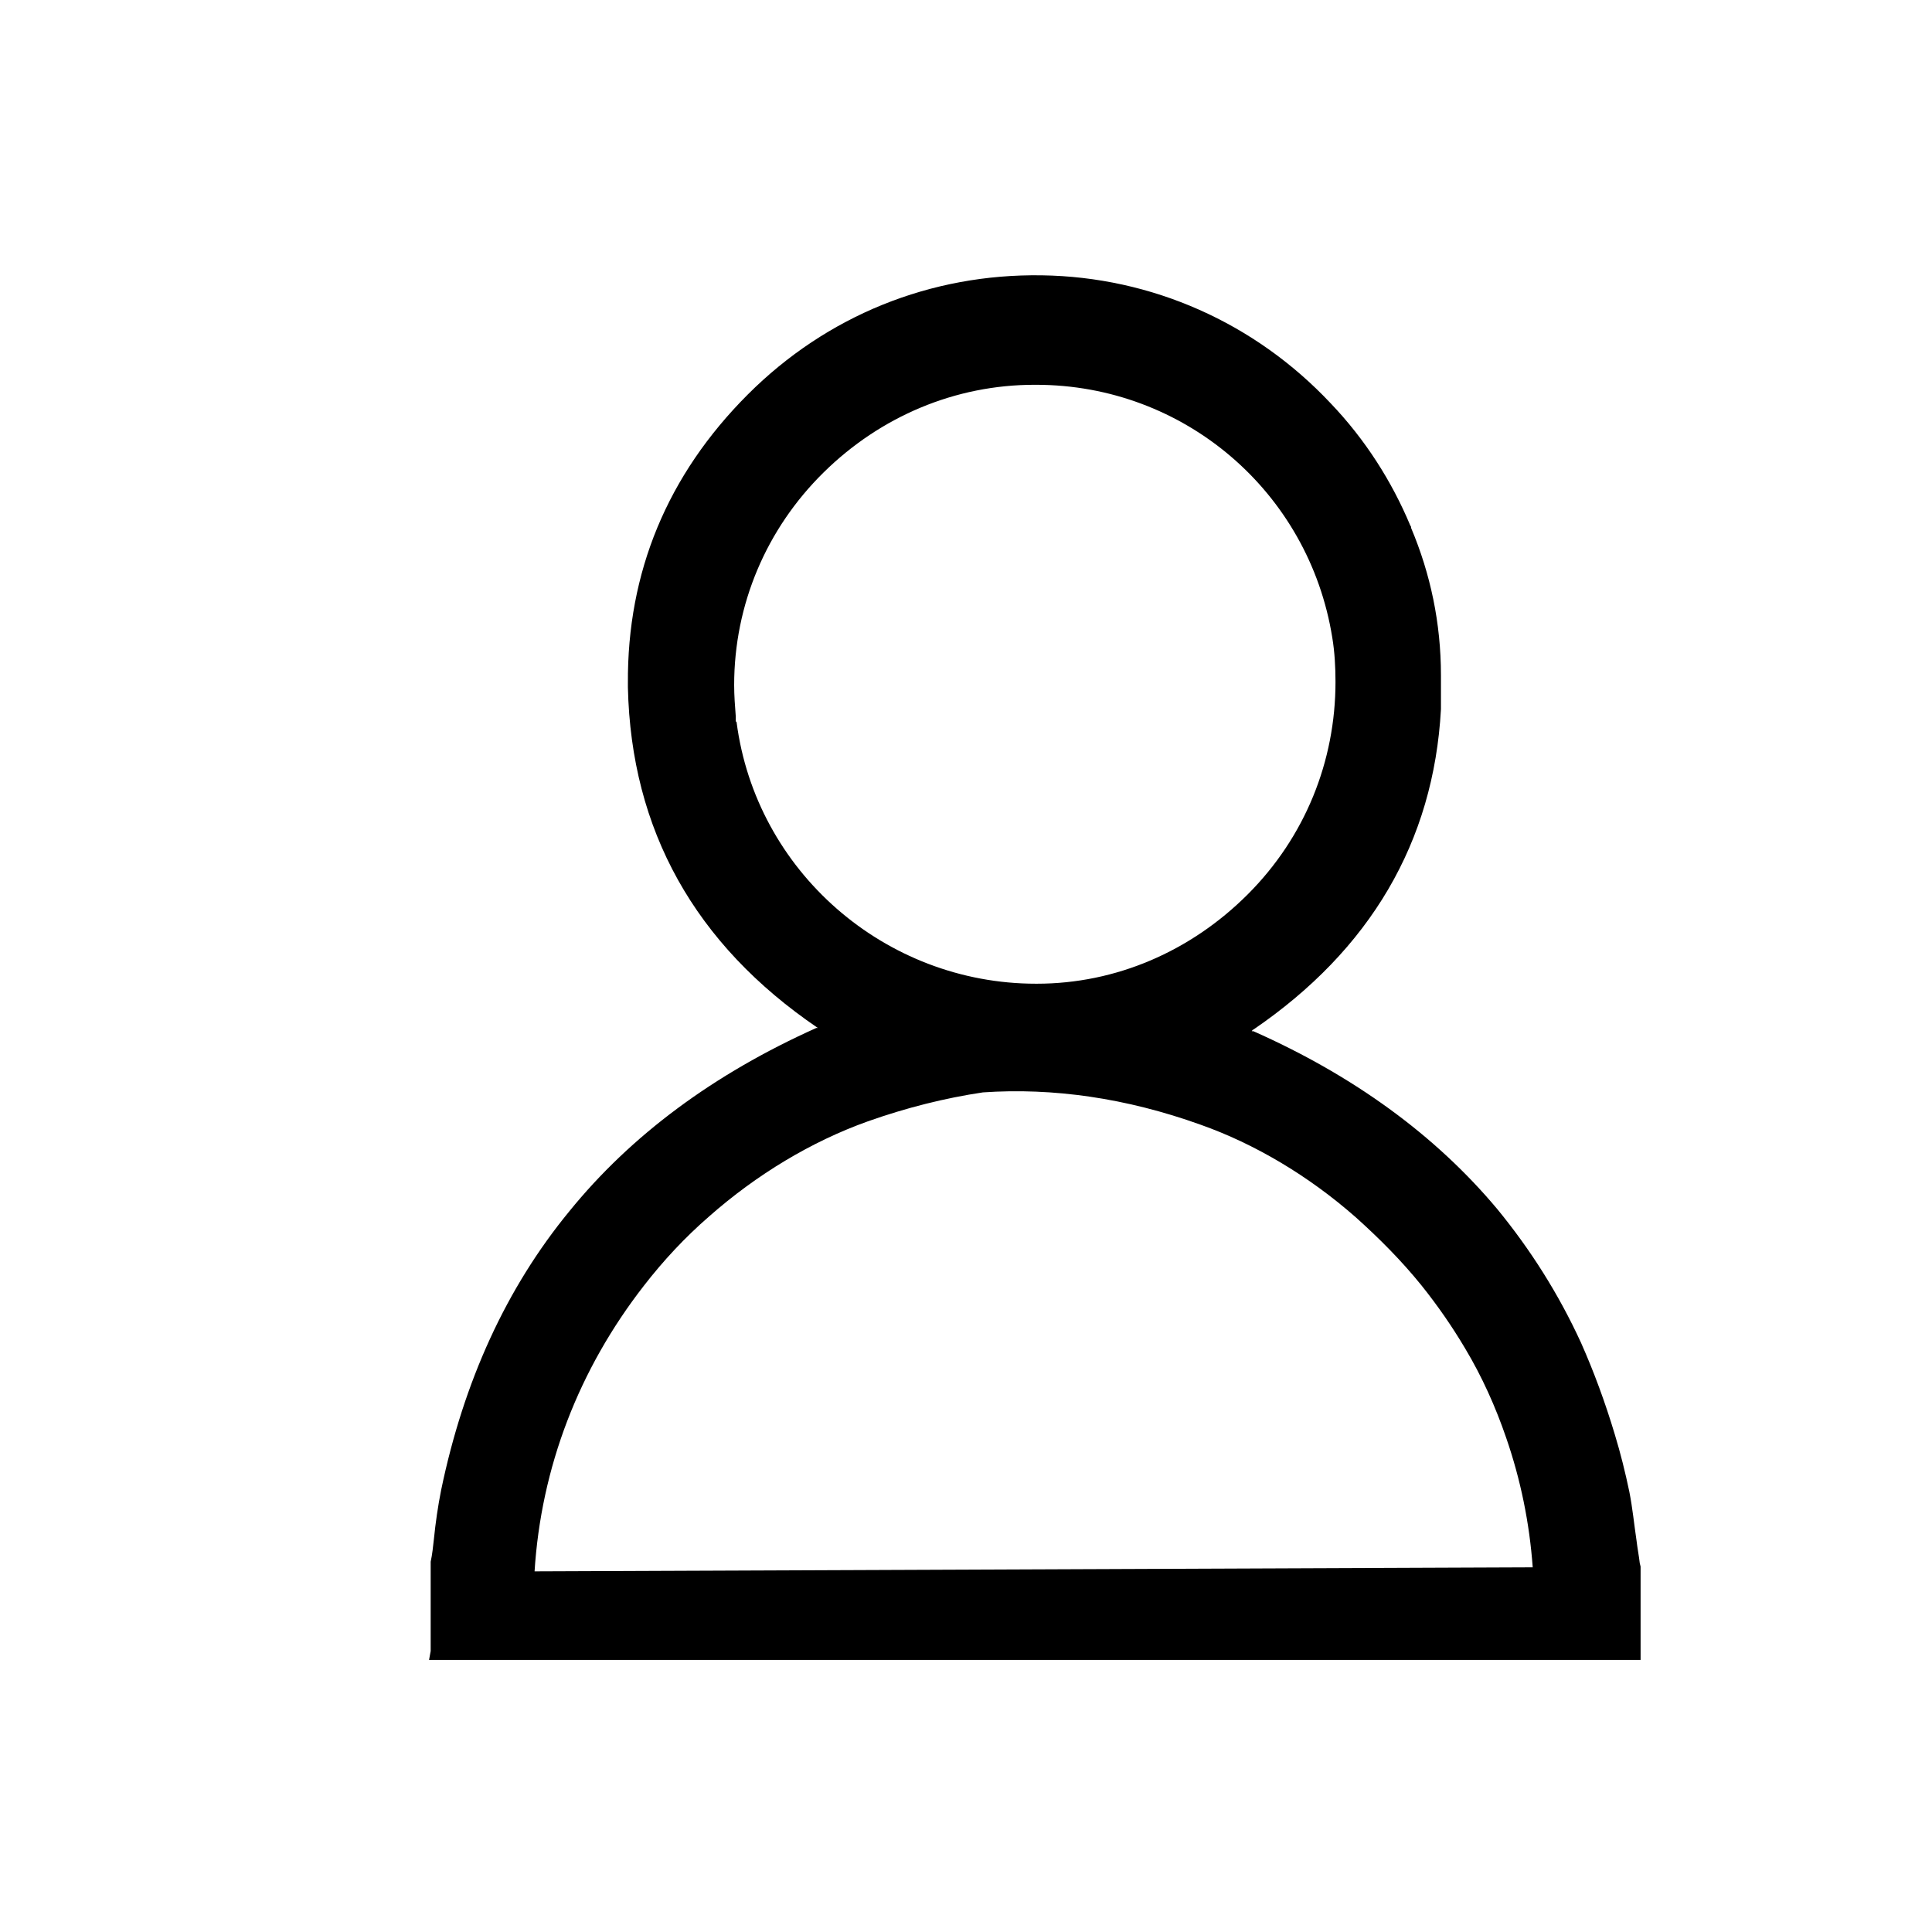
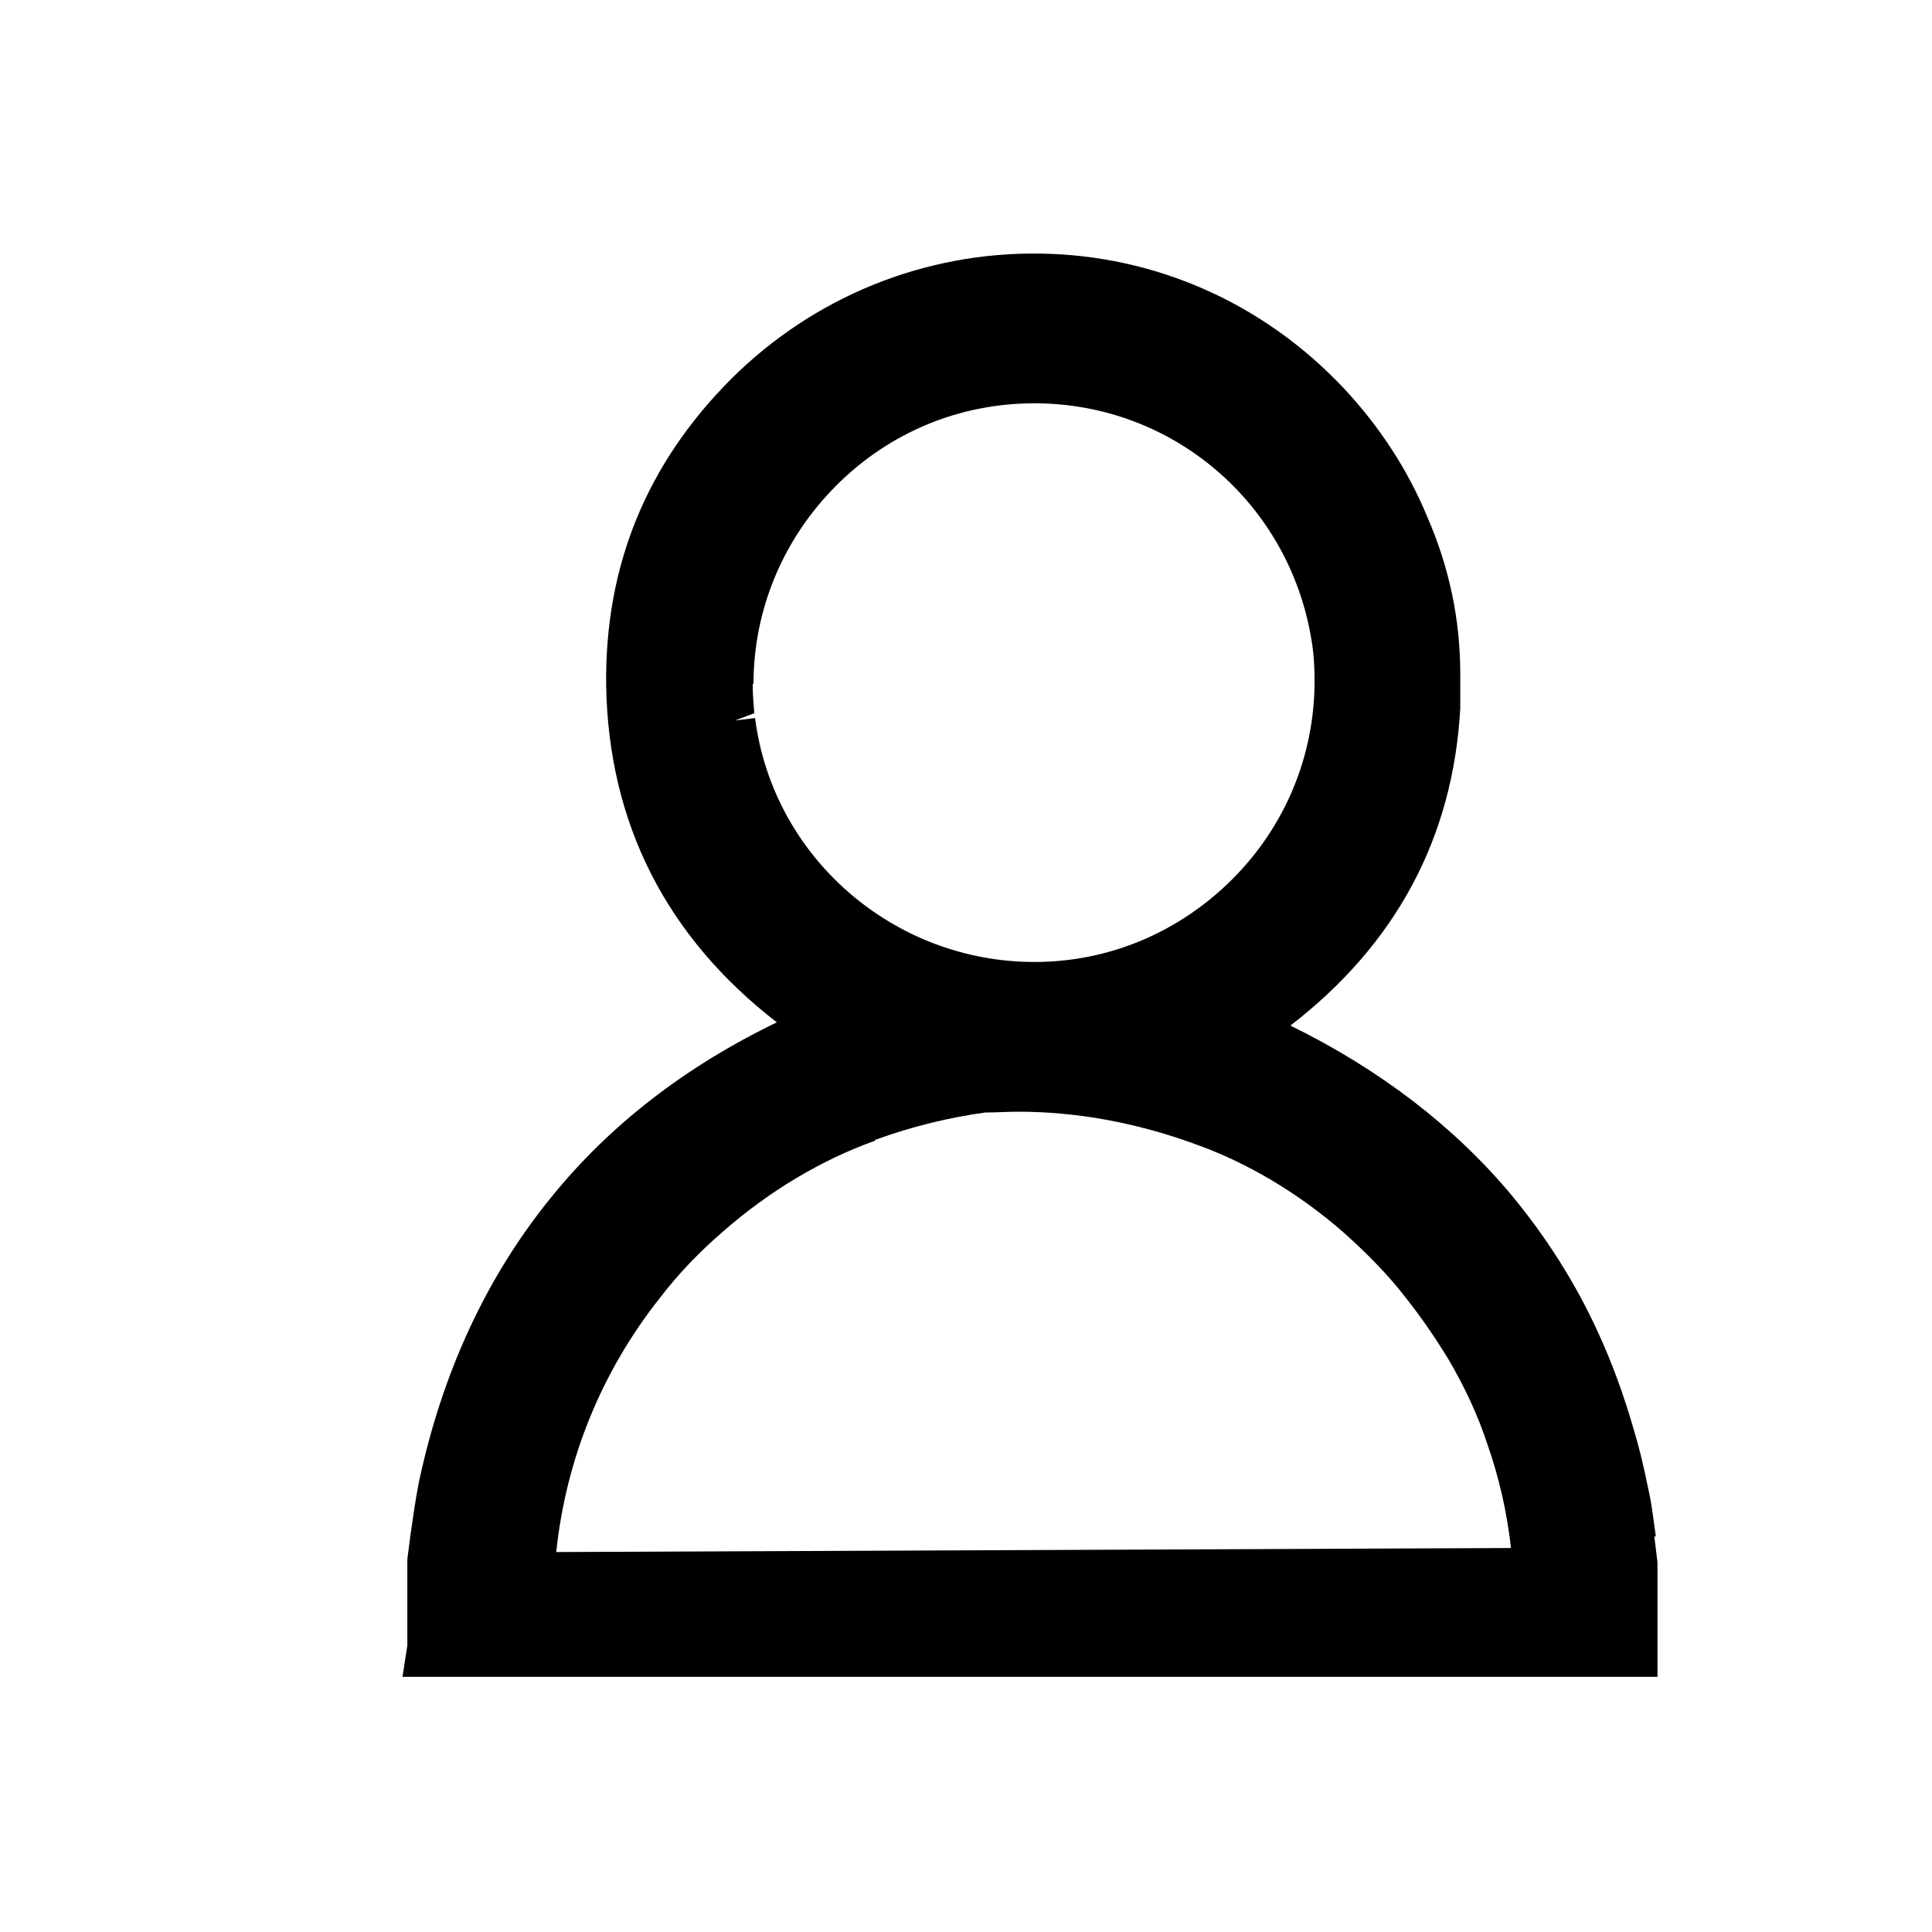
<svg xmlns="http://www.w3.org/2000/svg" id="Capa_1" data-name="Capa 1" viewBox="0 0 24 24">
-   <path d="M20.37,19.42c-.01-.09-.03-.19-.04-.28-.03-.2-.05-.41-.09-.61-.05-.24-.11-.48-.18-.71-.12-.4-.26-.78-.42-1.14-.28-.61-.63-1.16-1.04-1.66-.77-.92-1.79-1.66-3.03-2.21h-.02s.01-.02.02-.02c1.45-.99,2.24-2.33,2.33-3.98,0-.05,0-.09,0-.14,0-.03,0-.06,0-.09,0-.03,0-.06,0-.1s0-.06,0-.09c0-.65-.13-1.26-.37-1.83,0-.01,0-.02-.01-.03-.23-.55-.56-1.07-.99-1.52-.94-1-2.22-1.57-3.59-1.59-1.38-.02-2.67.5-3.65,1.48-1,1-1.5,2.21-1.49,3.59v.05c.04,1.77.83,3.19,2.36,4.23h-.02c-1.27.57-2.3,1.33-3.07,2.28-.78.95-1.31,2.11-1.59,3.46-.04.2-.07.41-.09.61-.01.09-.02.19-.04.28v1.11s-.02.11-.02.11h15.05v-1.16h0ZM9.14,8.96s0-.04,0-.06c-.01-.13-.02-.26-.02-.39,0-1,.4-1.94,1.11-2.64.71-.7,1.64-1.09,2.62-1.09,0,0,.01,0,.02,0,1.84,0,3.39,1.33,3.68,3.14.03.18.04.37.04.55,0,.99-.38,1.93-1.09,2.64-.71.71-1.64,1.11-2.62,1.11h-.01c-1.88,0-3.48-1.4-3.72-3.25ZM6.64,19.53c.08-1.3.55-2.52,1.36-3.56.24-.31.51-.6.81-.86.59-.52,1.27-.93,1.97-1.18.48-.17.96-.29,1.43-.36.87-.06,1.78.07,2.7.4.68.24,1.35.64,1.93,1.15.29.26.57.54.82.85.2.25.38.51.54.78.21.35.38.73.51,1.11.18.52.29,1.06.33,1.61l-12.41.05Z" />
+   <path d="M20.57,19.09c-.03-.2-.05-.41-.1-.62-.05-.25-.11-.5-.18-.73-.12-.41-.26-.8-.43-1.17-.28-.62-.65-1.2-1.08-1.72-.71-.85-1.63-1.56-2.75-2.11,1.31-1.01,2.02-2.33,2.11-3.94v-.34s0-.09,0-.09c0-.68-.14-1.33-.41-1.95-.24-.58-.59-1.12-1.04-1.6-.99-1.05-2.33-1.65-3.77-1.67-1.43-.02-2.8.53-3.83,1.55-1.05,1.05-1.58,2.32-1.56,3.82.03,1.71.75,3.12,2.12,4.18-1.14.55-2.08,1.28-2.8,2.17-.8.98-1.36,2.18-1.65,3.56-.04.21-.07.42-.1.63l-.04.31v1.07s-.06.39-.06.39h15.59v-1.42l-.04-.33ZM10.87,14.16c.47-.17.93-.28,1.37-.34.13,0,.27-.01.41-.01.71,0,1.45.13,2.19.4.65.23,1.29.61,1.85,1.1.28.25.55.52.78.82.19.24.36.49.52.75.2.34.37.7.49,1.07.14.4.24.83.29,1.28l-11.86.05c.12-1.15.56-2.24,1.29-3.16.23-.3.49-.57.78-.82.57-.5,1.22-.89,1.89-1.13ZM9.36,8.5c0-.93.37-1.81,1.03-2.47.66-.66,1.53-1.02,2.46-1.02,1.72,0,3.16,1.24,3.44,2.93.03.17.04.34.04.52,0,.92-.36,1.8-1.02,2.46-.66.66-1.53,1.03-2.46,1.03-1.75,0-3.25-1.3-3.47-3.03l-.25.03.24-.09c-.01-.12-.02-.24-.02-.37ZM17.9,8.57h0s0,0,0,0h0Z" />
</svg>
